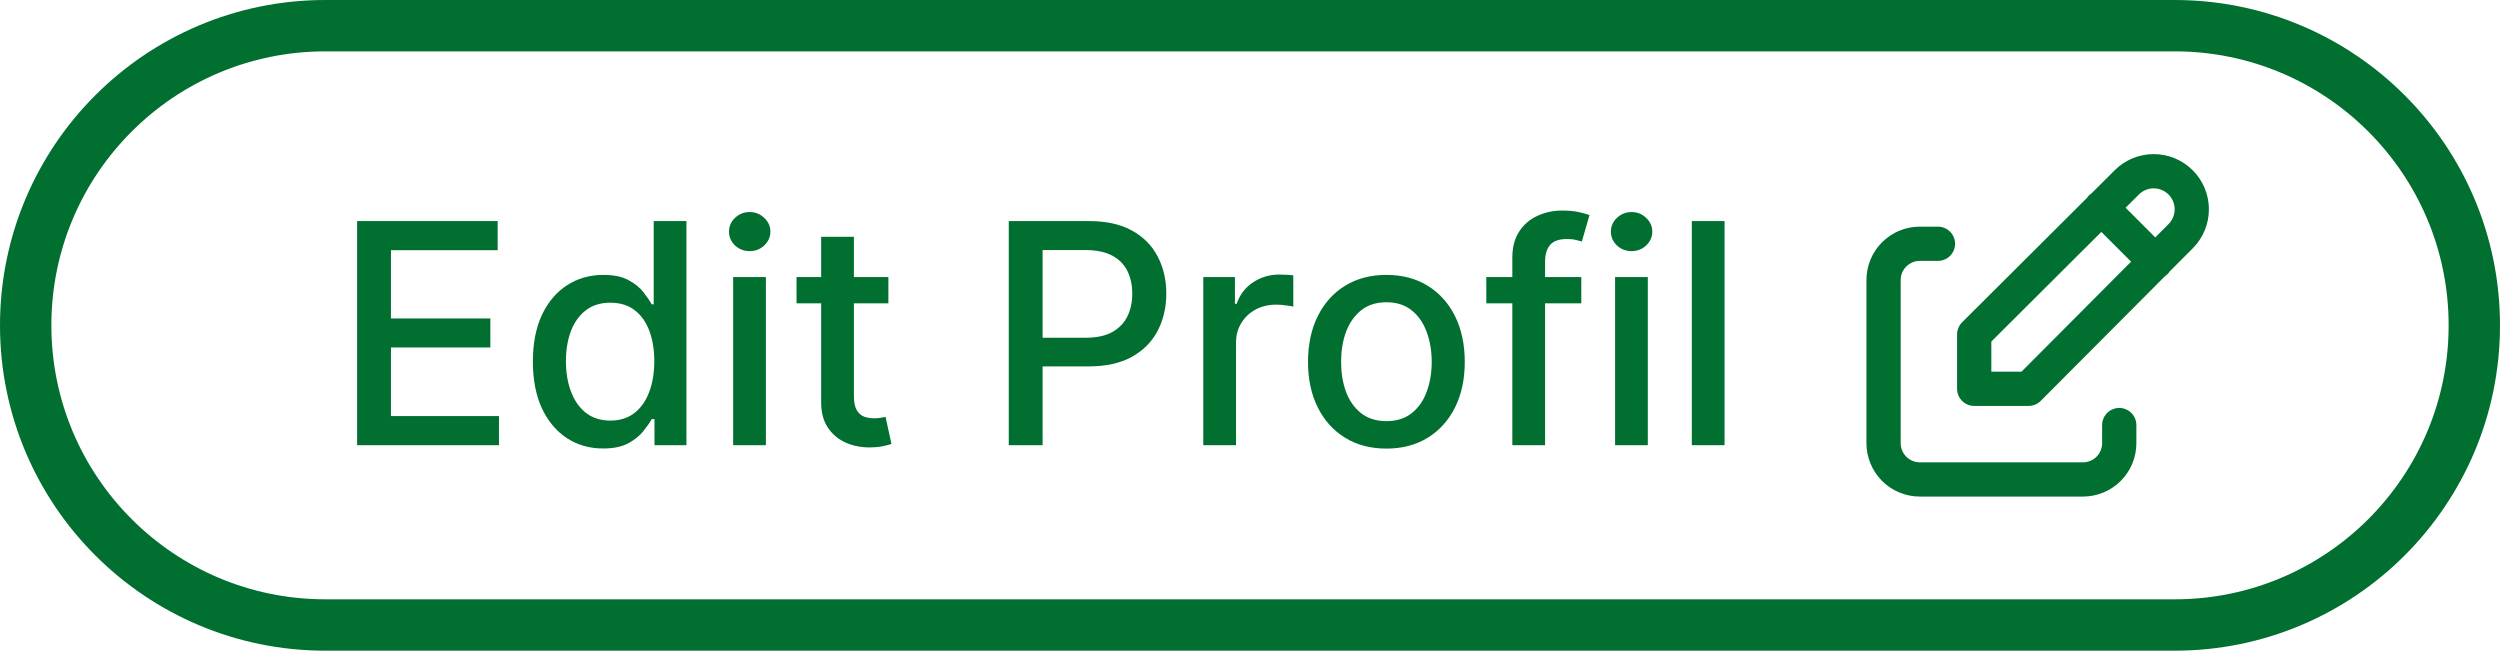
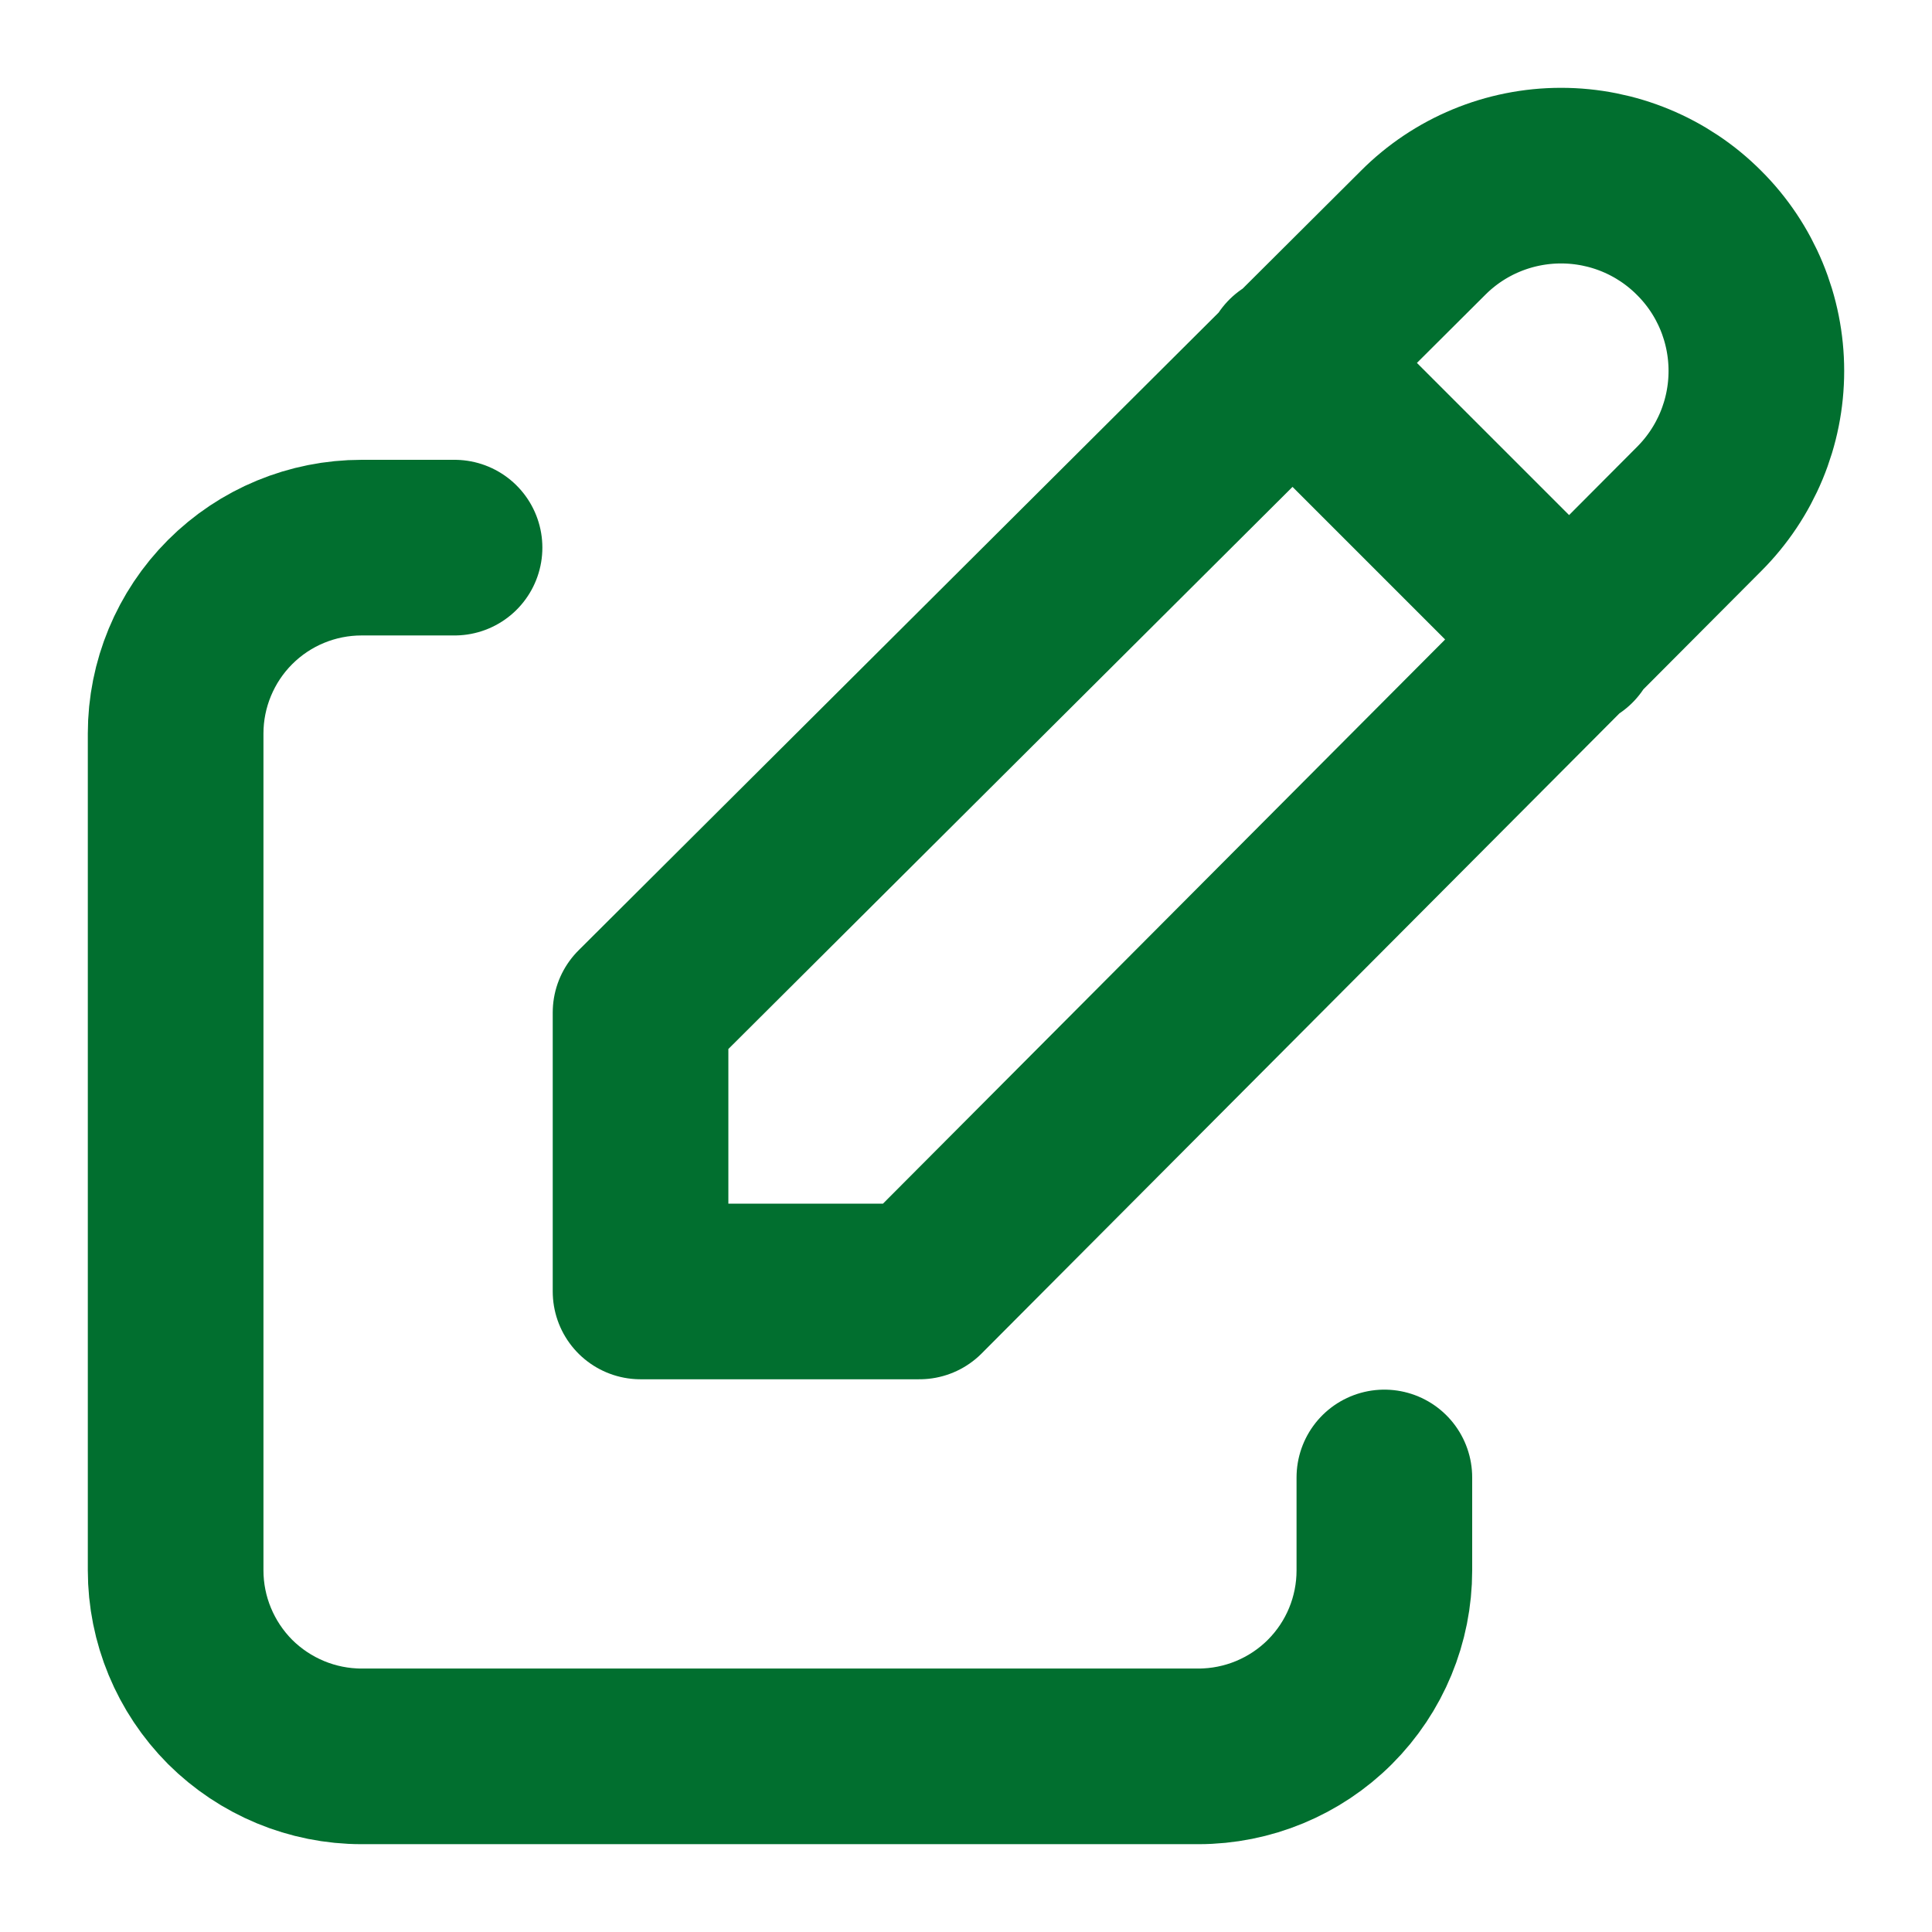
- <svg xmlns="http://www.w3.org/2000/svg" width="73" height="19" viewBox="0 0 73 19" fill="none">
-   <rect x="0.75" y="0.75" width="71.5" height="17.5" rx="8.75" stroke="#016F2F" stroke-width="1.5" />
-   <path d="M10.428 13V6.455H14.532V7.305H11.416V9.299H14.318V10.146H11.416V12.15H14.57V13H10.428ZM17.612 13.096C17.216 13.096 16.862 12.995 16.551 12.792C16.242 12.588 15.999 12.297 15.822 11.92C15.648 11.54 15.56 11.086 15.56 10.555C15.56 10.024 15.649 9.571 15.825 9.194C16.004 8.816 16.249 8.528 16.561 8.327C16.872 8.127 17.224 8.027 17.618 8.027C17.923 8.027 18.168 8.078 18.353 8.18C18.541 8.281 18.686 8.398 18.788 8.532C18.892 8.666 18.974 8.784 19.031 8.887H19.088V6.455H20.044V13H19.111V12.236H19.031C18.974 12.341 18.89 12.46 18.782 12.594C18.675 12.728 18.528 12.845 18.341 12.946C18.153 13.046 17.91 13.096 17.612 13.096ZM17.823 12.281C18.098 12.281 18.33 12.209 18.52 12.064C18.711 11.916 18.856 11.713 18.954 11.453C19.054 11.193 19.105 10.891 19.105 10.546C19.105 10.204 19.055 9.906 18.957 9.651C18.86 9.395 18.716 9.196 18.526 9.053C18.336 8.91 18.102 8.839 17.823 8.839C17.535 8.839 17.296 8.913 17.104 9.062C16.912 9.212 16.767 9.415 16.669 9.673C16.573 9.931 16.525 10.222 16.525 10.546C16.525 10.874 16.574 11.169 16.672 11.431C16.77 11.693 16.915 11.901 17.107 12.054C17.301 12.205 17.54 12.281 17.823 12.281ZM21.408 13V8.091H22.364V13H21.408ZM21.891 7.333C21.724 7.333 21.582 7.278 21.462 7.167C21.345 7.054 21.287 6.92 21.287 6.765C21.287 6.607 21.345 6.473 21.462 6.362C21.582 6.249 21.724 6.192 21.891 6.192C22.057 6.192 22.198 6.249 22.316 6.362C22.435 6.473 22.495 6.607 22.495 6.765C22.495 6.92 22.435 7.054 22.316 7.167C22.198 7.278 22.057 7.333 21.891 7.333ZM25.941 8.091V8.858H23.259V8.091H25.941ZM23.978 6.915H24.934V11.559C24.934 11.744 24.962 11.883 25.017 11.977C25.073 12.069 25.144 12.132 25.231 12.166C25.321 12.198 25.418 12.214 25.522 12.214C25.599 12.214 25.666 12.209 25.724 12.198C25.781 12.187 25.826 12.179 25.858 12.172L26.03 12.962C25.975 12.983 25.896 13.004 25.794 13.026C25.692 13.049 25.564 13.062 25.41 13.064C25.159 13.068 24.924 13.023 24.707 12.93C24.49 12.836 24.314 12.691 24.18 12.495C24.046 12.299 23.978 12.053 23.978 11.757V6.915ZM29.456 13V6.455H31.79C32.299 6.455 32.721 6.547 33.055 6.733C33.39 6.918 33.64 7.172 33.806 7.493C33.972 7.813 34.056 8.173 34.056 8.574C34.056 8.976 33.971 9.338 33.803 9.66C33.637 9.98 33.385 10.233 33.049 10.421C32.714 10.606 32.293 10.699 31.786 10.699H30.182V9.862H31.697C32.019 9.862 32.28 9.806 32.48 9.695C32.68 9.582 32.827 9.429 32.921 9.235C33.015 9.041 33.062 8.821 33.062 8.574C33.062 8.326 33.015 8.107 32.921 7.915C32.827 7.723 32.679 7.573 32.477 7.464C32.276 7.356 32.012 7.301 31.684 7.301H30.444V13H29.456ZM35.136 13V8.091H36.06V8.871H36.111C36.201 8.607 36.358 8.399 36.584 8.248C36.812 8.094 37.07 8.017 37.358 8.017C37.417 8.017 37.488 8.02 37.569 8.024C37.652 8.028 37.717 8.033 37.764 8.04V8.954C37.725 8.943 37.657 8.931 37.559 8.919C37.461 8.904 37.363 8.896 37.265 8.896C37.039 8.896 36.838 8.944 36.661 9.04C36.486 9.134 36.348 9.265 36.246 9.433C36.143 9.599 36.092 9.789 36.092 10.002V13H35.136ZM40.483 13.099C40.023 13.099 39.621 12.994 39.278 12.783C38.935 12.572 38.668 12.277 38.479 11.897C38.289 11.518 38.194 11.075 38.194 10.568C38.194 10.059 38.289 9.613 38.479 9.232C38.668 8.851 38.935 8.554 39.278 8.343C39.621 8.132 40.023 8.027 40.483 8.027C40.943 8.027 41.344 8.132 41.688 8.343C42.031 8.554 42.297 8.851 42.487 9.232C42.676 9.613 42.771 10.059 42.771 10.568C42.771 11.075 42.676 11.518 42.487 11.897C42.297 12.277 42.031 12.572 41.688 12.783C41.344 12.994 40.943 13.099 40.483 13.099ZM40.486 12.297C40.784 12.297 41.031 12.218 41.227 12.06C41.423 11.903 41.568 11.693 41.662 11.431C41.758 11.169 41.806 10.88 41.806 10.565C41.806 10.251 41.758 9.964 41.662 9.702C41.568 9.438 41.423 9.226 41.227 9.066C41.031 8.906 40.784 8.826 40.486 8.826C40.185 8.826 39.936 8.906 39.738 9.066C39.542 9.226 39.396 9.438 39.3 9.702C39.206 9.964 39.16 10.251 39.16 10.565C39.16 10.88 39.206 11.169 39.3 11.431C39.396 11.693 39.542 11.903 39.738 12.06C39.936 12.218 40.185 12.297 40.486 12.297ZM46.174 8.091V8.858H43.4V8.091H46.174ZM44.16 13V7.522C44.16 7.215 44.228 6.961 44.362 6.758C44.496 6.554 44.674 6.401 44.896 6.301C45.117 6.199 45.358 6.148 45.618 6.148C45.81 6.148 45.974 6.164 46.11 6.196C46.246 6.226 46.348 6.253 46.414 6.279L46.19 7.052C46.145 7.039 46.088 7.024 46.017 7.007C45.947 6.988 45.862 6.979 45.762 6.979C45.529 6.979 45.363 7.036 45.263 7.151C45.165 7.266 45.116 7.433 45.116 7.65V13H44.16ZM47.16 13V8.091H48.116V13H47.16ZM47.643 7.333C47.476 7.333 47.334 7.278 47.214 7.167C47.097 7.054 47.038 6.92 47.038 6.765C47.038 6.607 47.097 6.473 47.214 6.362C47.334 6.249 47.476 6.192 47.643 6.192C47.809 6.192 47.95 6.249 48.068 6.362C48.187 6.473 48.247 6.607 48.247 6.765C48.247 6.92 48.187 7.054 48.068 7.167C47.95 7.278 47.809 7.333 47.643 7.333ZM50.357 6.455V13H49.401V6.455H50.357Z" fill="#016F2F" />
-   <path d="M56.588 7.118H56.059C55.778 7.118 55.509 7.229 55.31 7.428C55.112 7.626 55 7.896 55 8.176V12.941C55 13.222 55.112 13.491 55.31 13.69C55.509 13.888 55.778 14 56.059 14H60.824C61.104 14 61.374 13.888 61.572 13.69C61.771 13.491 61.882 13.222 61.882 12.941V12.412" stroke="#016F2F" stroke-linecap="round" stroke-linejoin="round" />
-   <path d="M61.353 6.059L62.941 7.647M63.674 6.898C63.883 6.689 64 6.407 64 6.112C64 5.817 63.883 5.534 63.674 5.326C63.466 5.117 63.183 5 62.888 5C62.593 5 62.31 5.117 62.102 5.326L57.647 9.765V11.353H59.235L63.674 6.898Z" stroke="#016F2F" stroke-linecap="round" stroke-linejoin="round" />
+ <svg xmlns="http://www.w3.org/2000/svg" width="11" height="11" viewBox="0 0 11 11" fill="none">
+   <path d="M2.588 3.118H2.059C1.778 3.118 1.509 3.229 1.31 3.428C1.112 3.626 1 3.896 1 4.176V8.941C1 9.222 1.112 9.491 1.31 9.69C1.509 9.888 1.778 10 2.059 10H6.823C7.104 10 7.374 9.888 7.572 9.69C7.771 9.491 7.882 9.222 7.882 8.941V8.412" stroke="#016F2F" stroke-linecap="round" stroke-linejoin="round" />
+   <path d="M7.353 2.059L8.941 3.647M9.674 2.898C9.883 2.689 10 2.407 10 2.112C10 1.817 9.883 1.534 9.674 1.326C9.466 1.117 9.183 1 8.888 1C8.593 1 8.31 1.117 8.102 1.326L3.647 5.765V7.353H5.235L9.674 2.898Z" stroke="#016F2F" stroke-linecap="round" stroke-linejoin="round" />
</svg>
